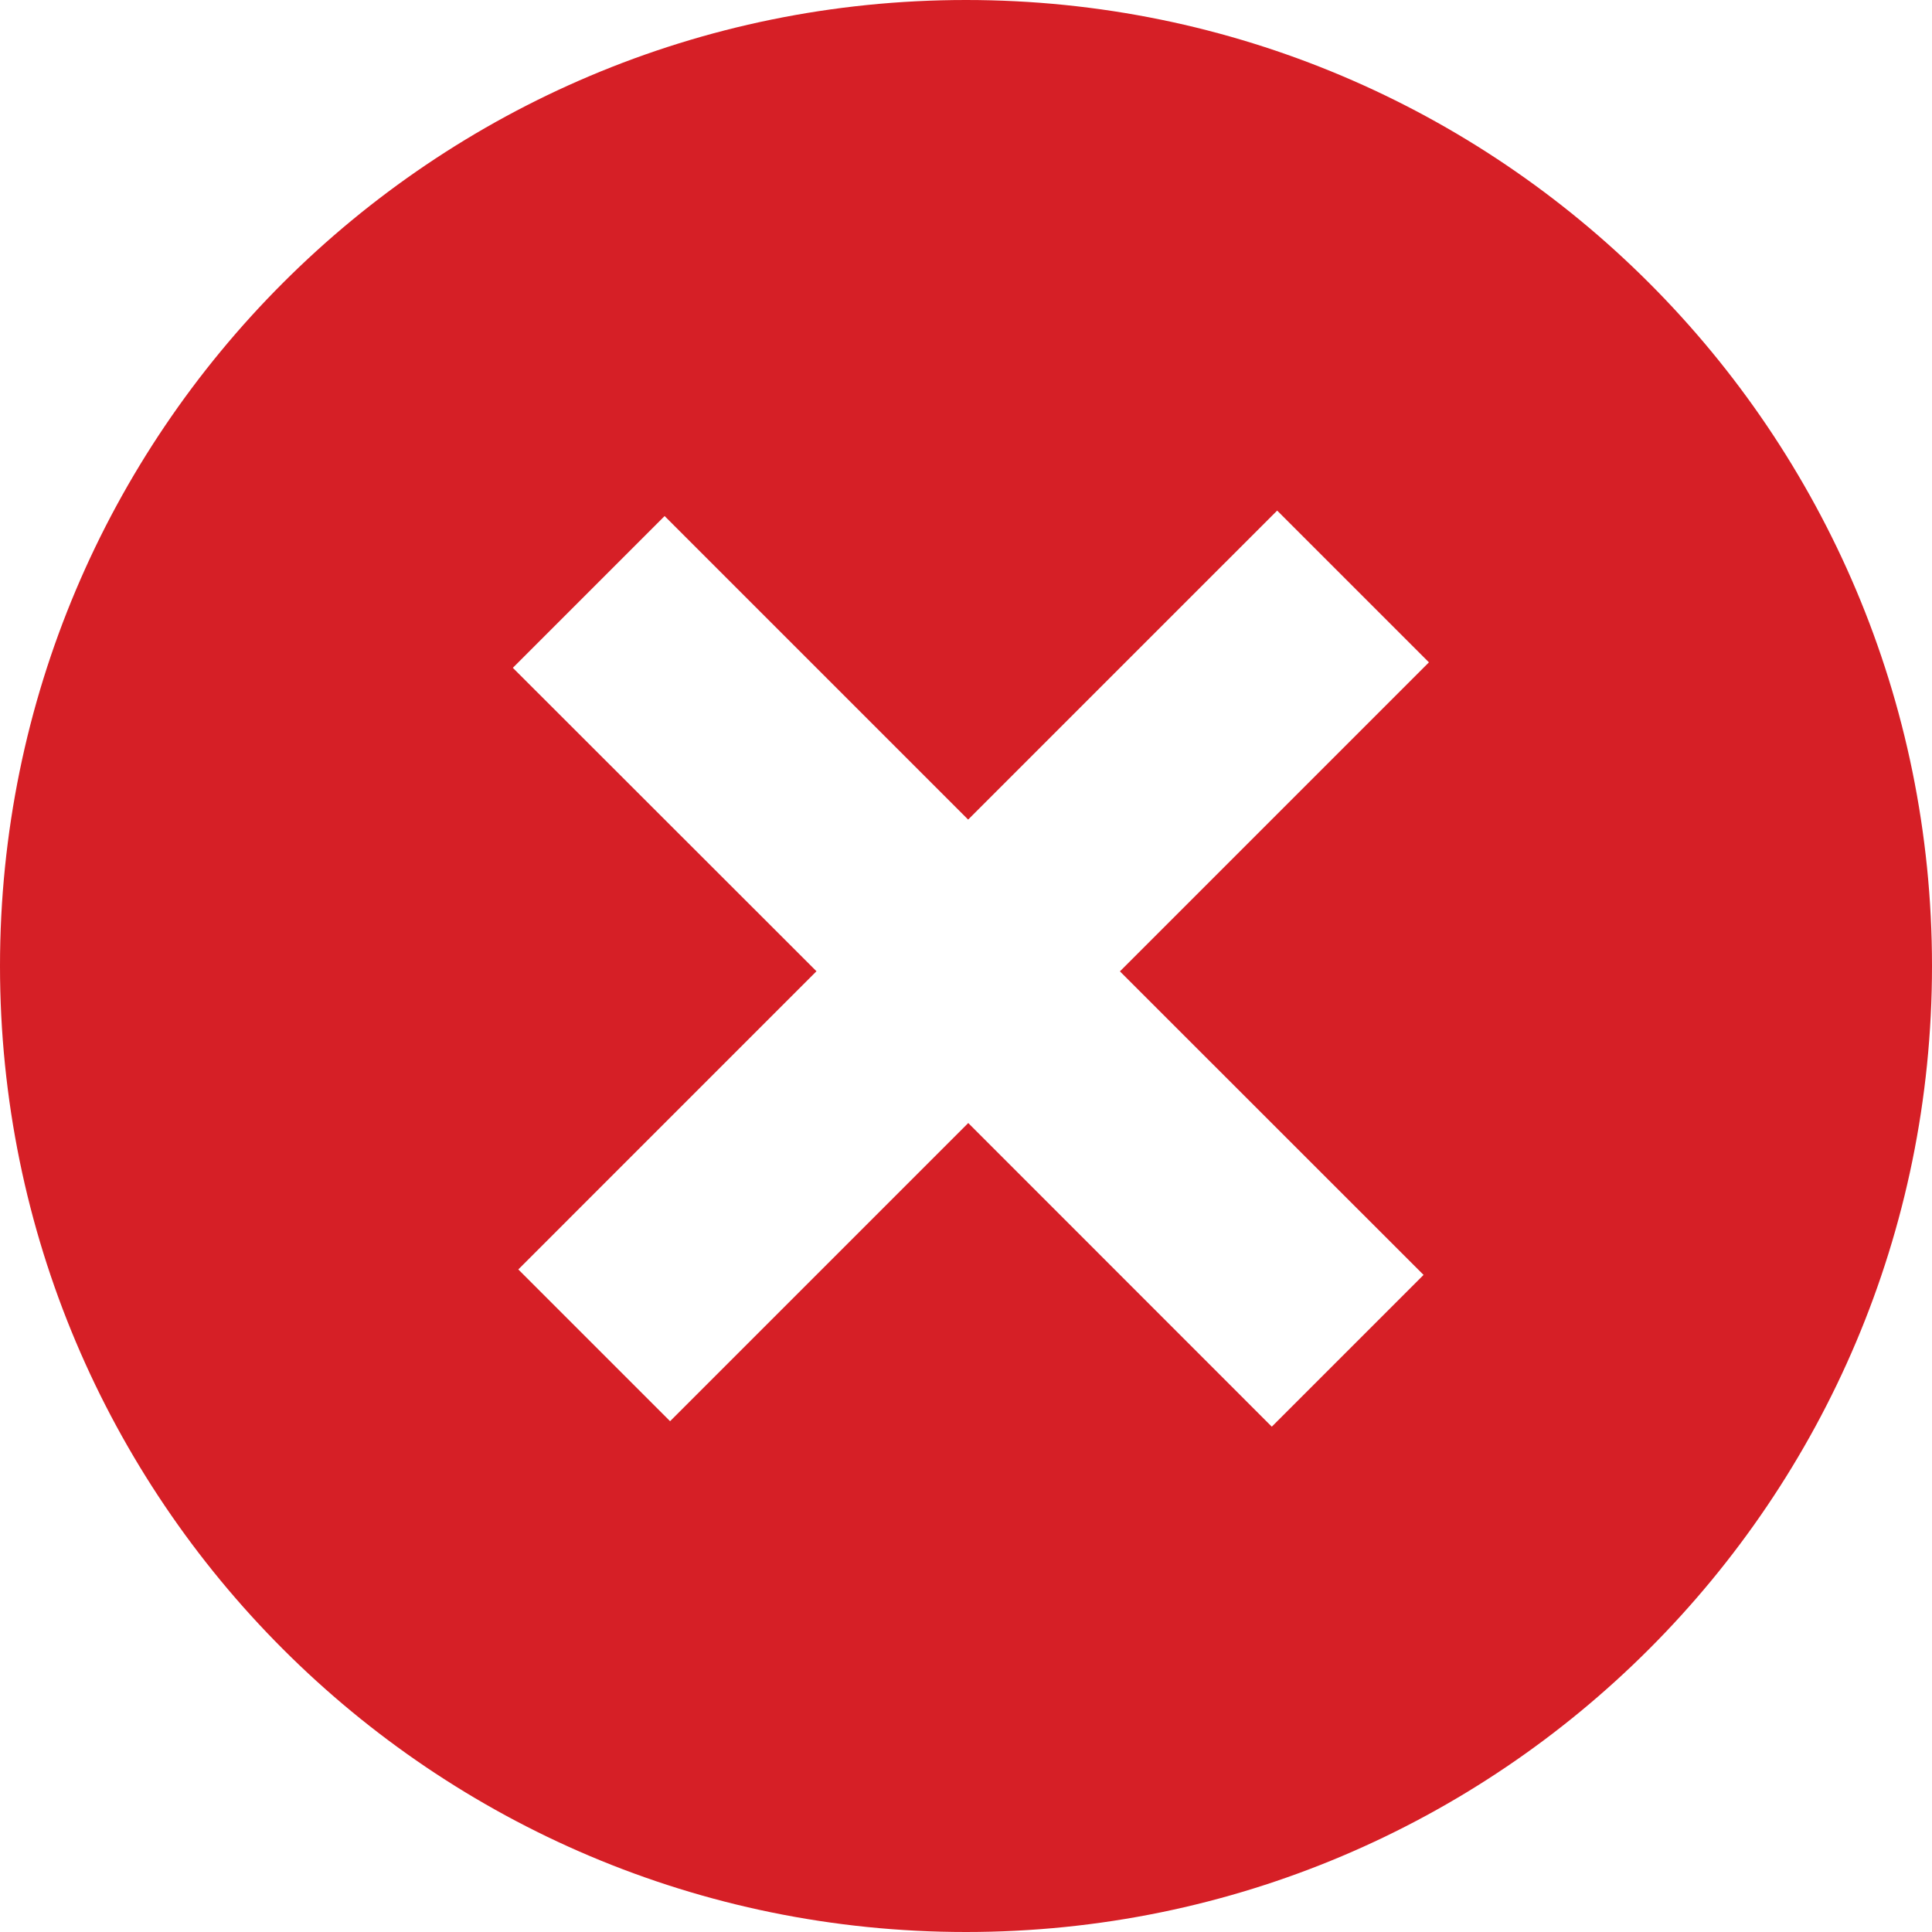
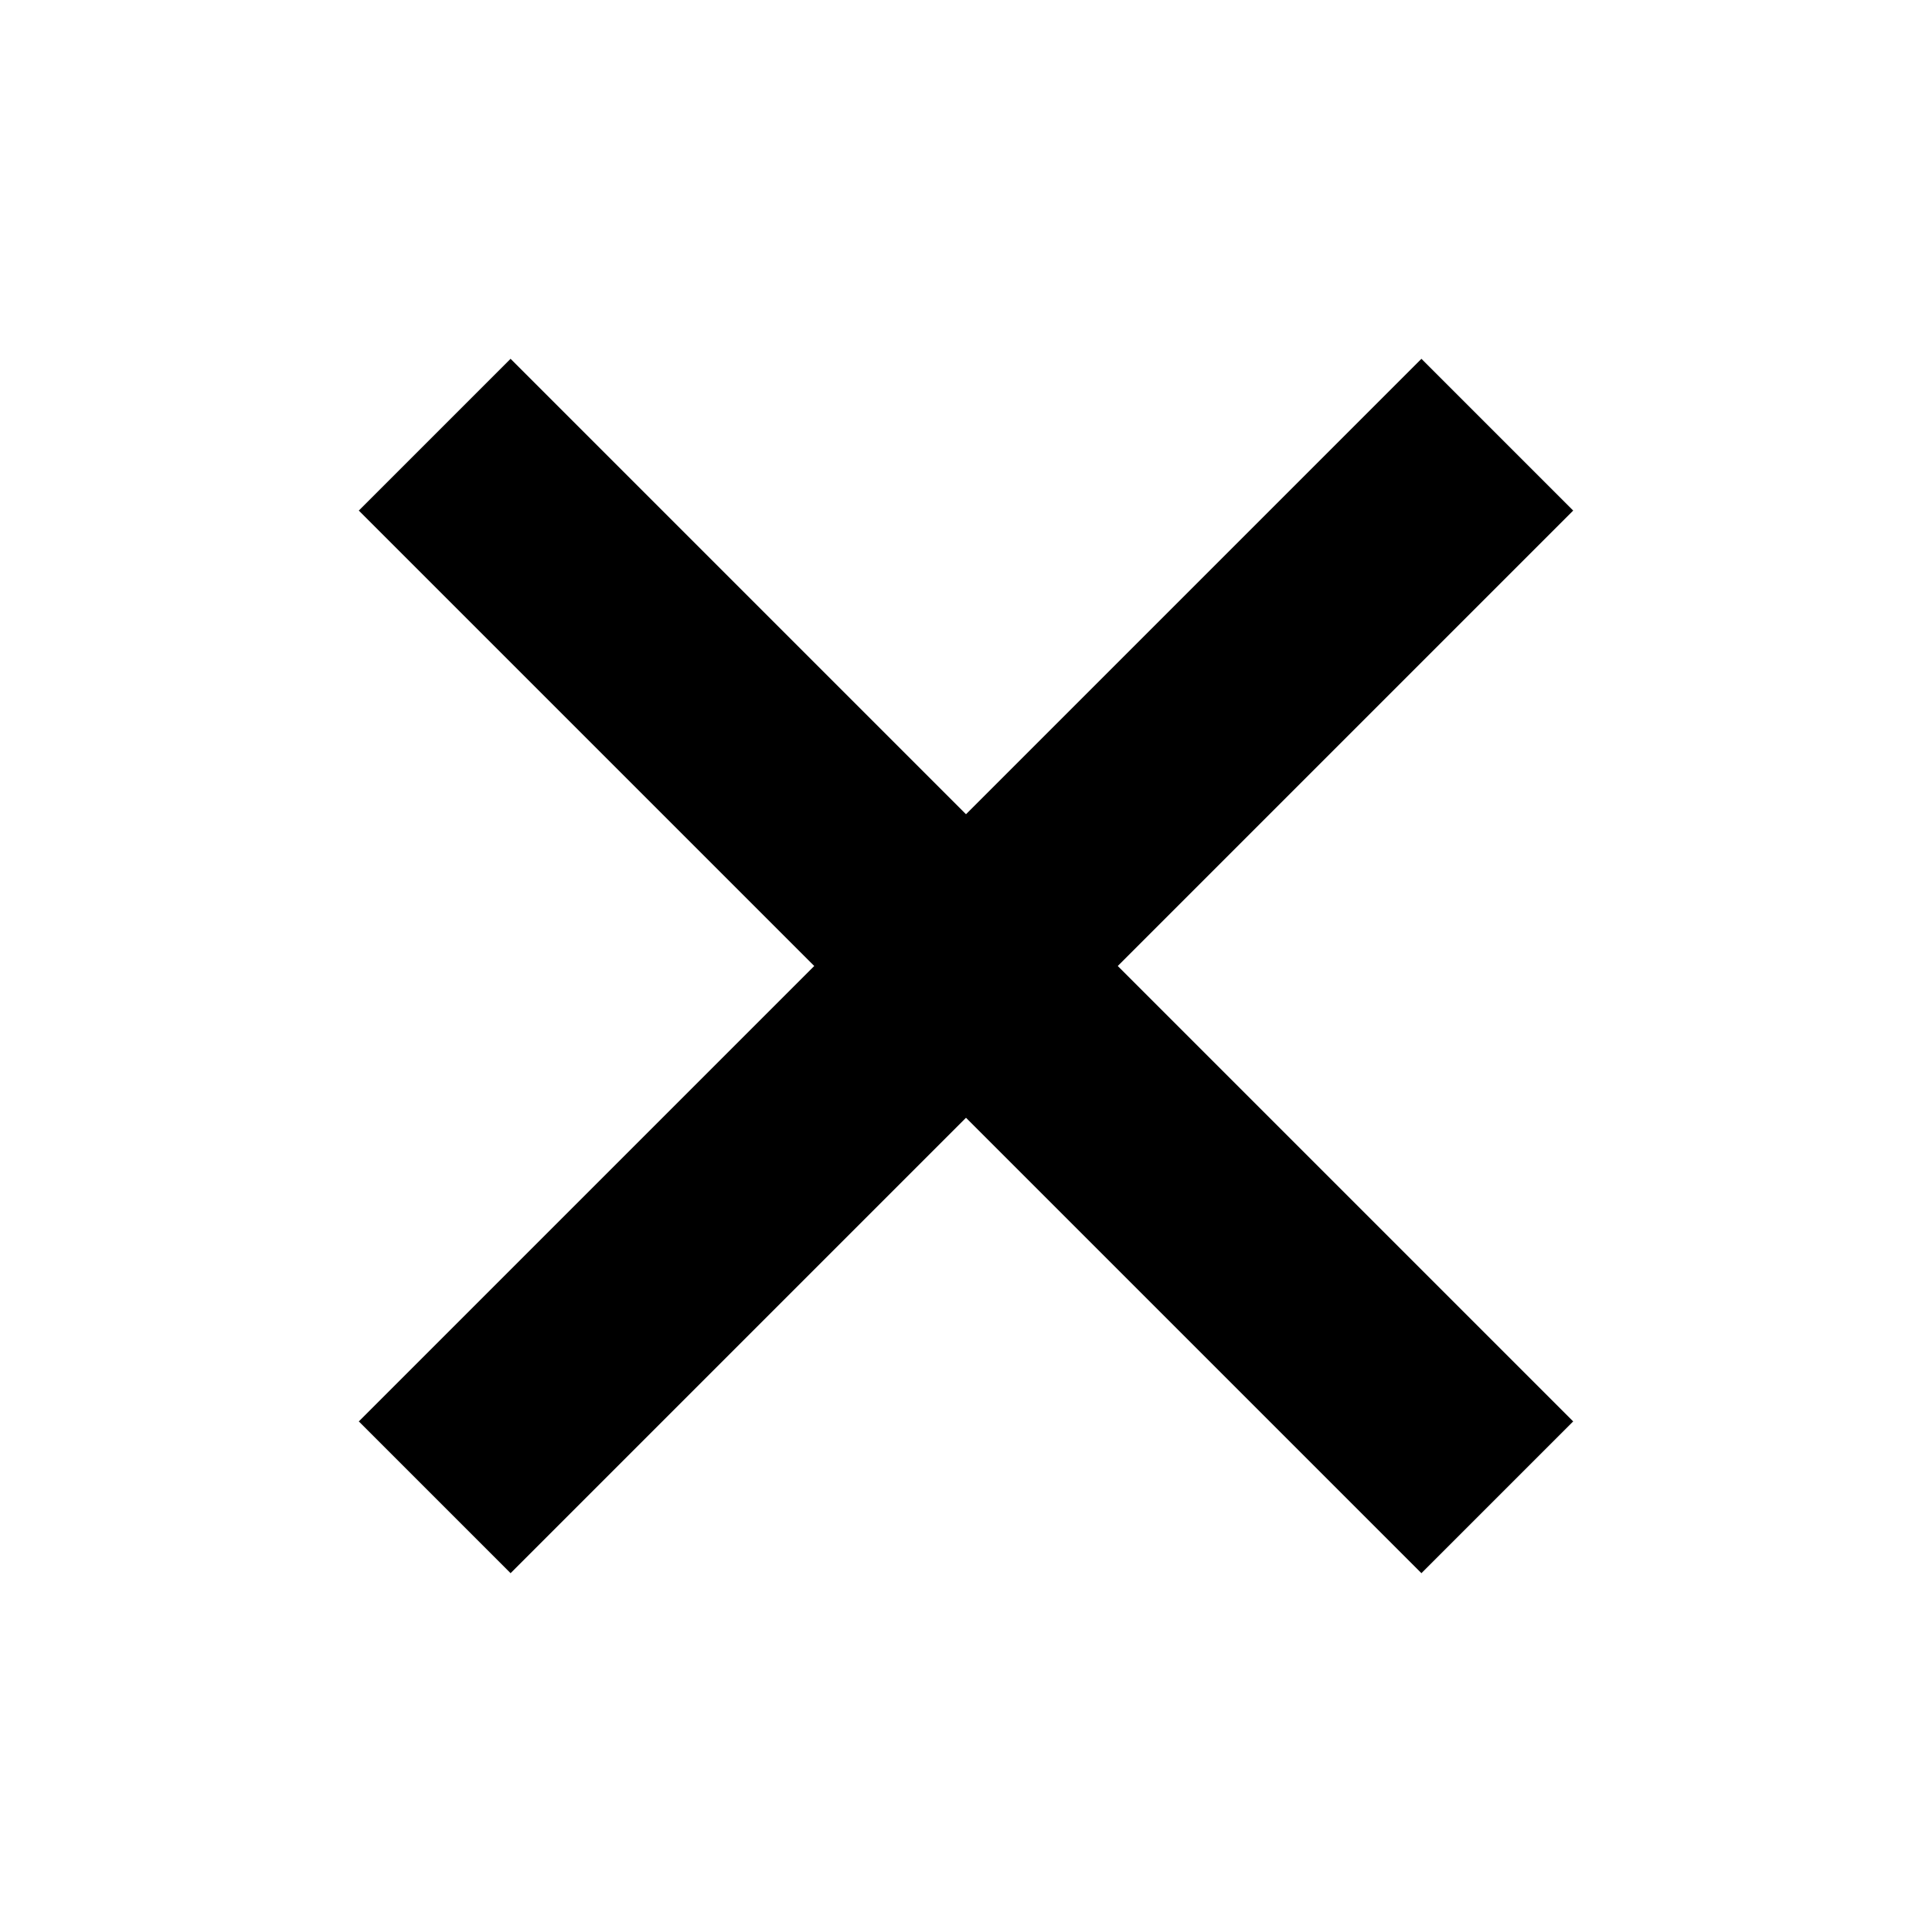
- <svg xmlns="http://www.w3.org/2000/svg" focusable="false" fill="#D61F26" height="18" viewBox="0 0 18 18" width="18">
-   <path clip-rule="evenodd" d="m9 18c4.971 0 9-4.029 9-9 0-4.971-4.029-9-9-9-4.971 0-9 4.029-9 9 0 4.971 4.029 9 9 9zm-4.222-11.778 1.414-1.414 2.828 2.828 2.879-2.879 1.414 1.414-2.879 2.879 2.829 2.828-1.414 1.414-2.828-2.829-2.778 2.778-1.414-1.414 2.778-2.778z" fill="#D61F26" fill-rule="evenodd" />
+ <svg xmlns="http://www.w3.org/2000/svg" fill="none" height="18" viewBox="0 0 18 18" width="18" style="fill: black;">
+   <path d="m4.757 3.343-1.414 1.414 4.243 4.243-4.243 4.243 1.414 1.414 4.243-4.243 4.243 4.243 1.414-1.414-4.243-4.243 4.243-4.243-1.414-1.414-4.243 4.243z" />
</svg>
